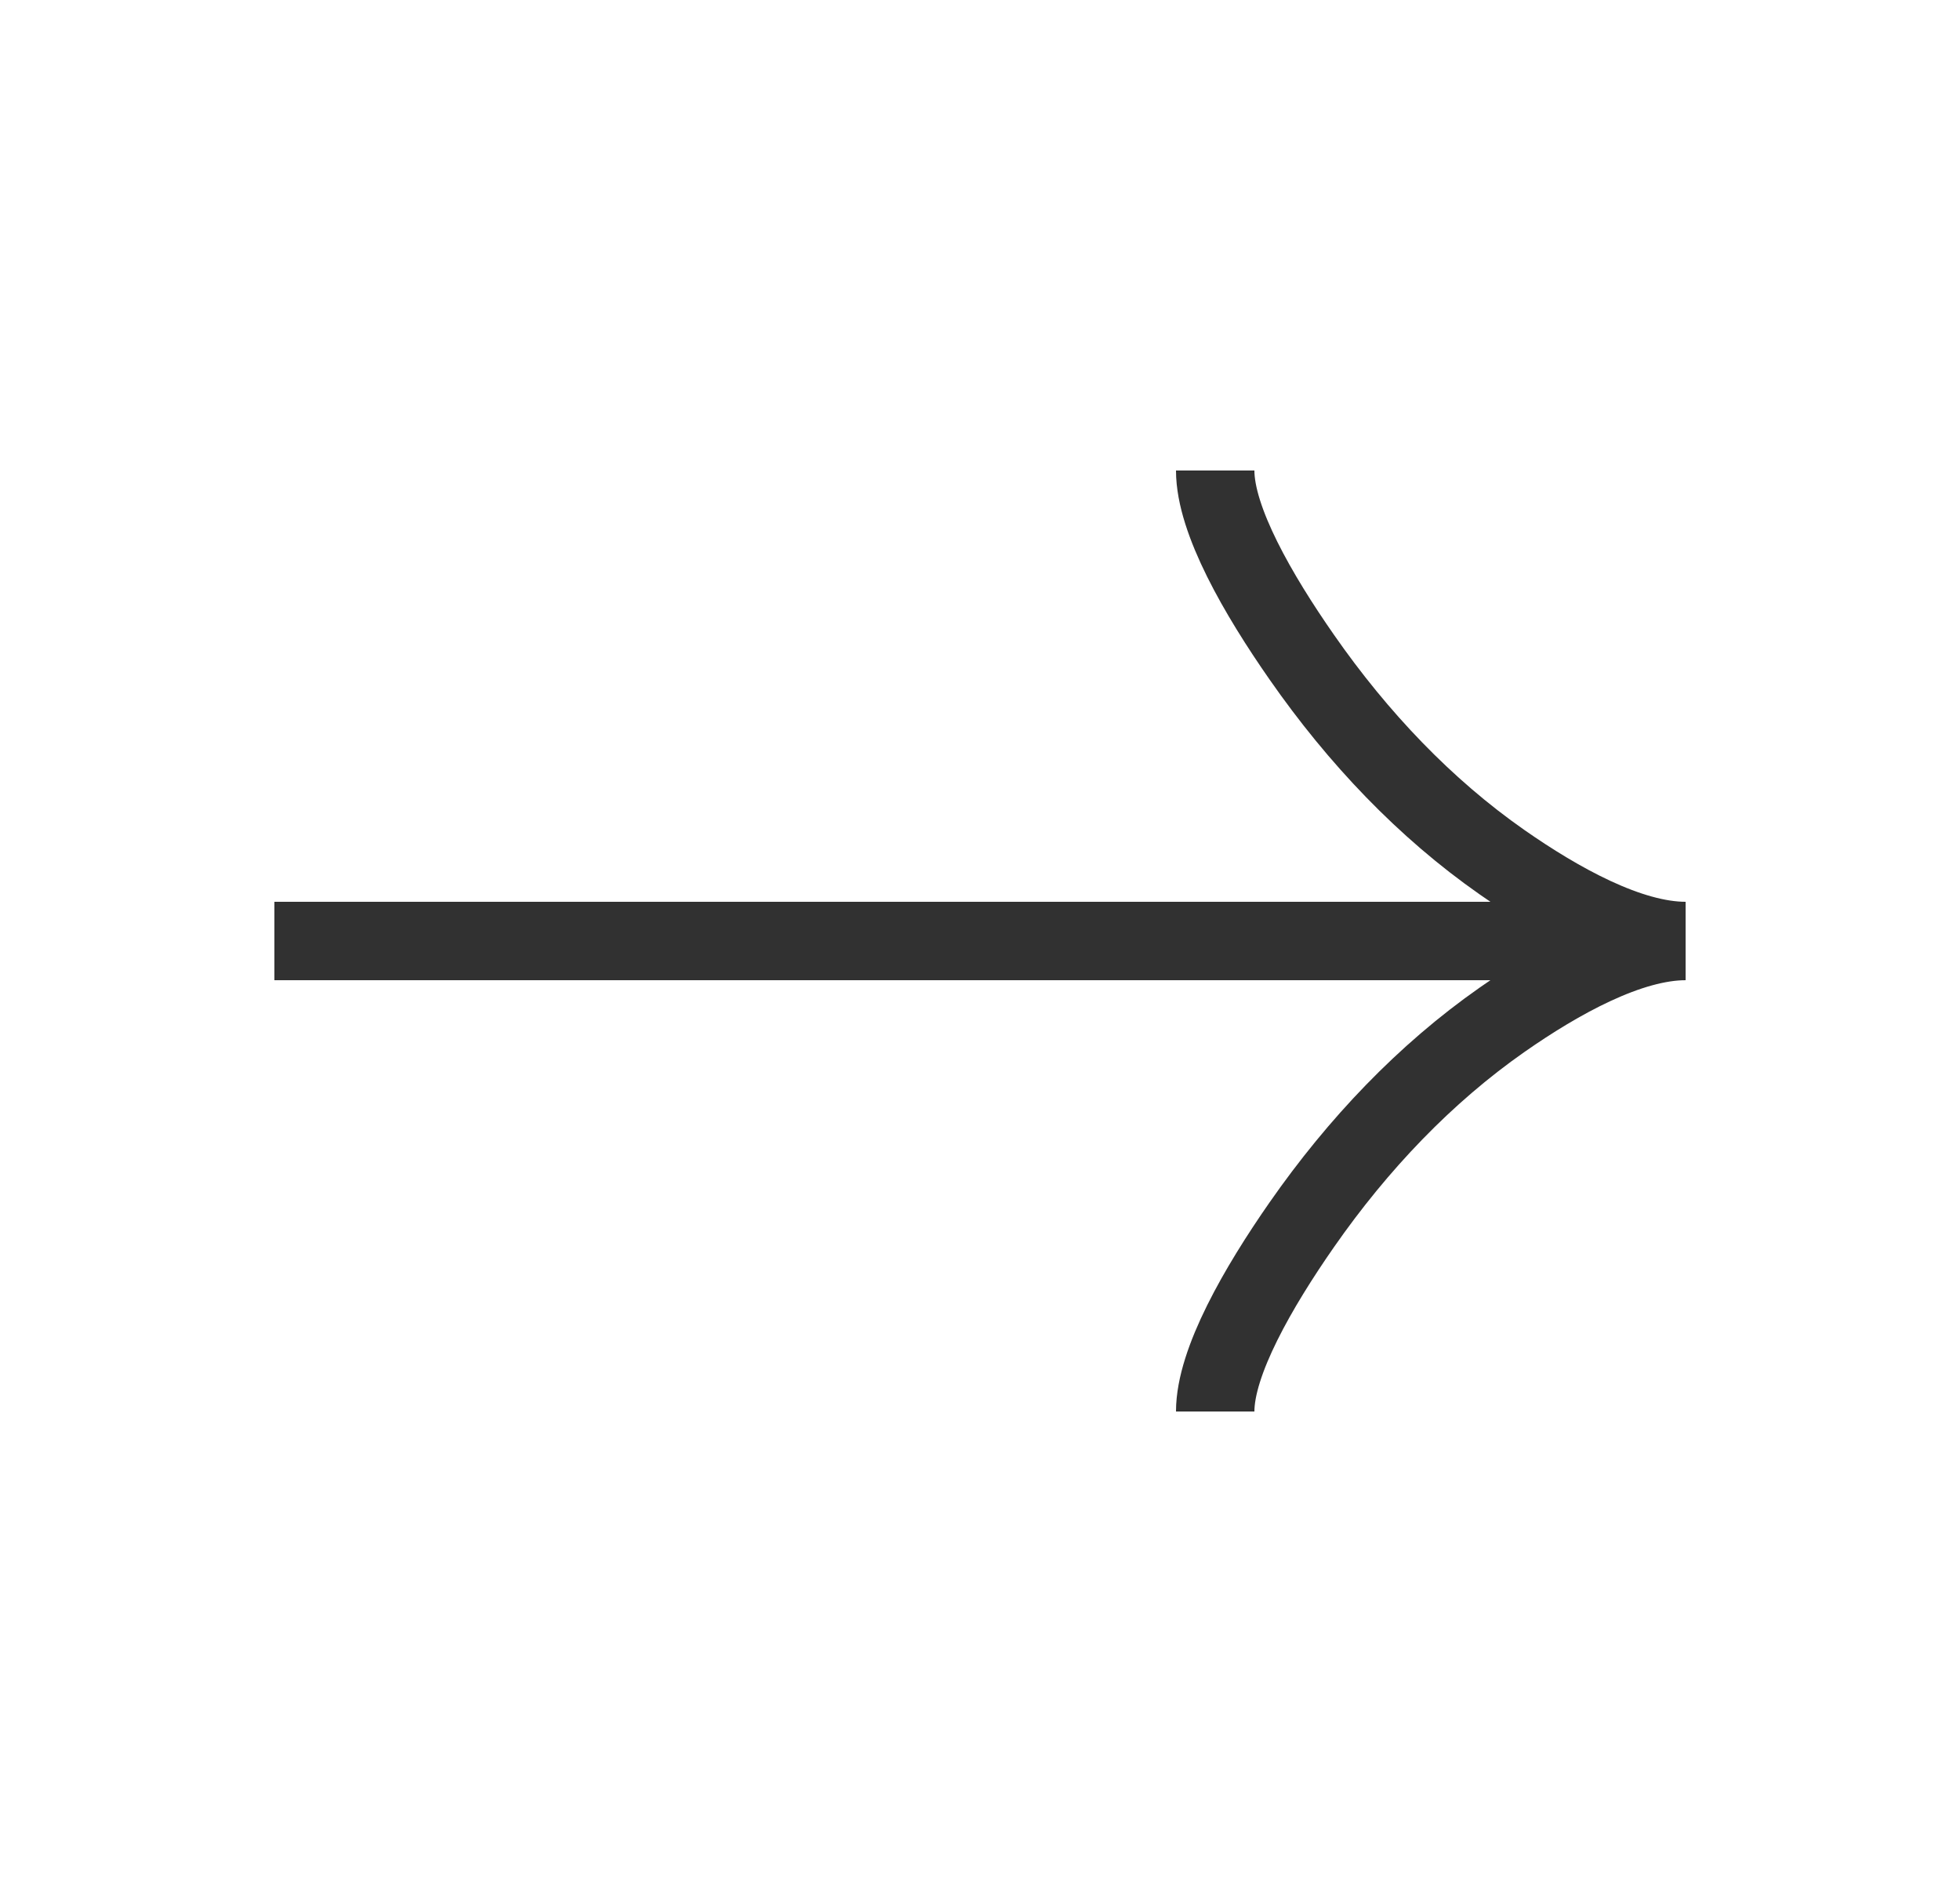
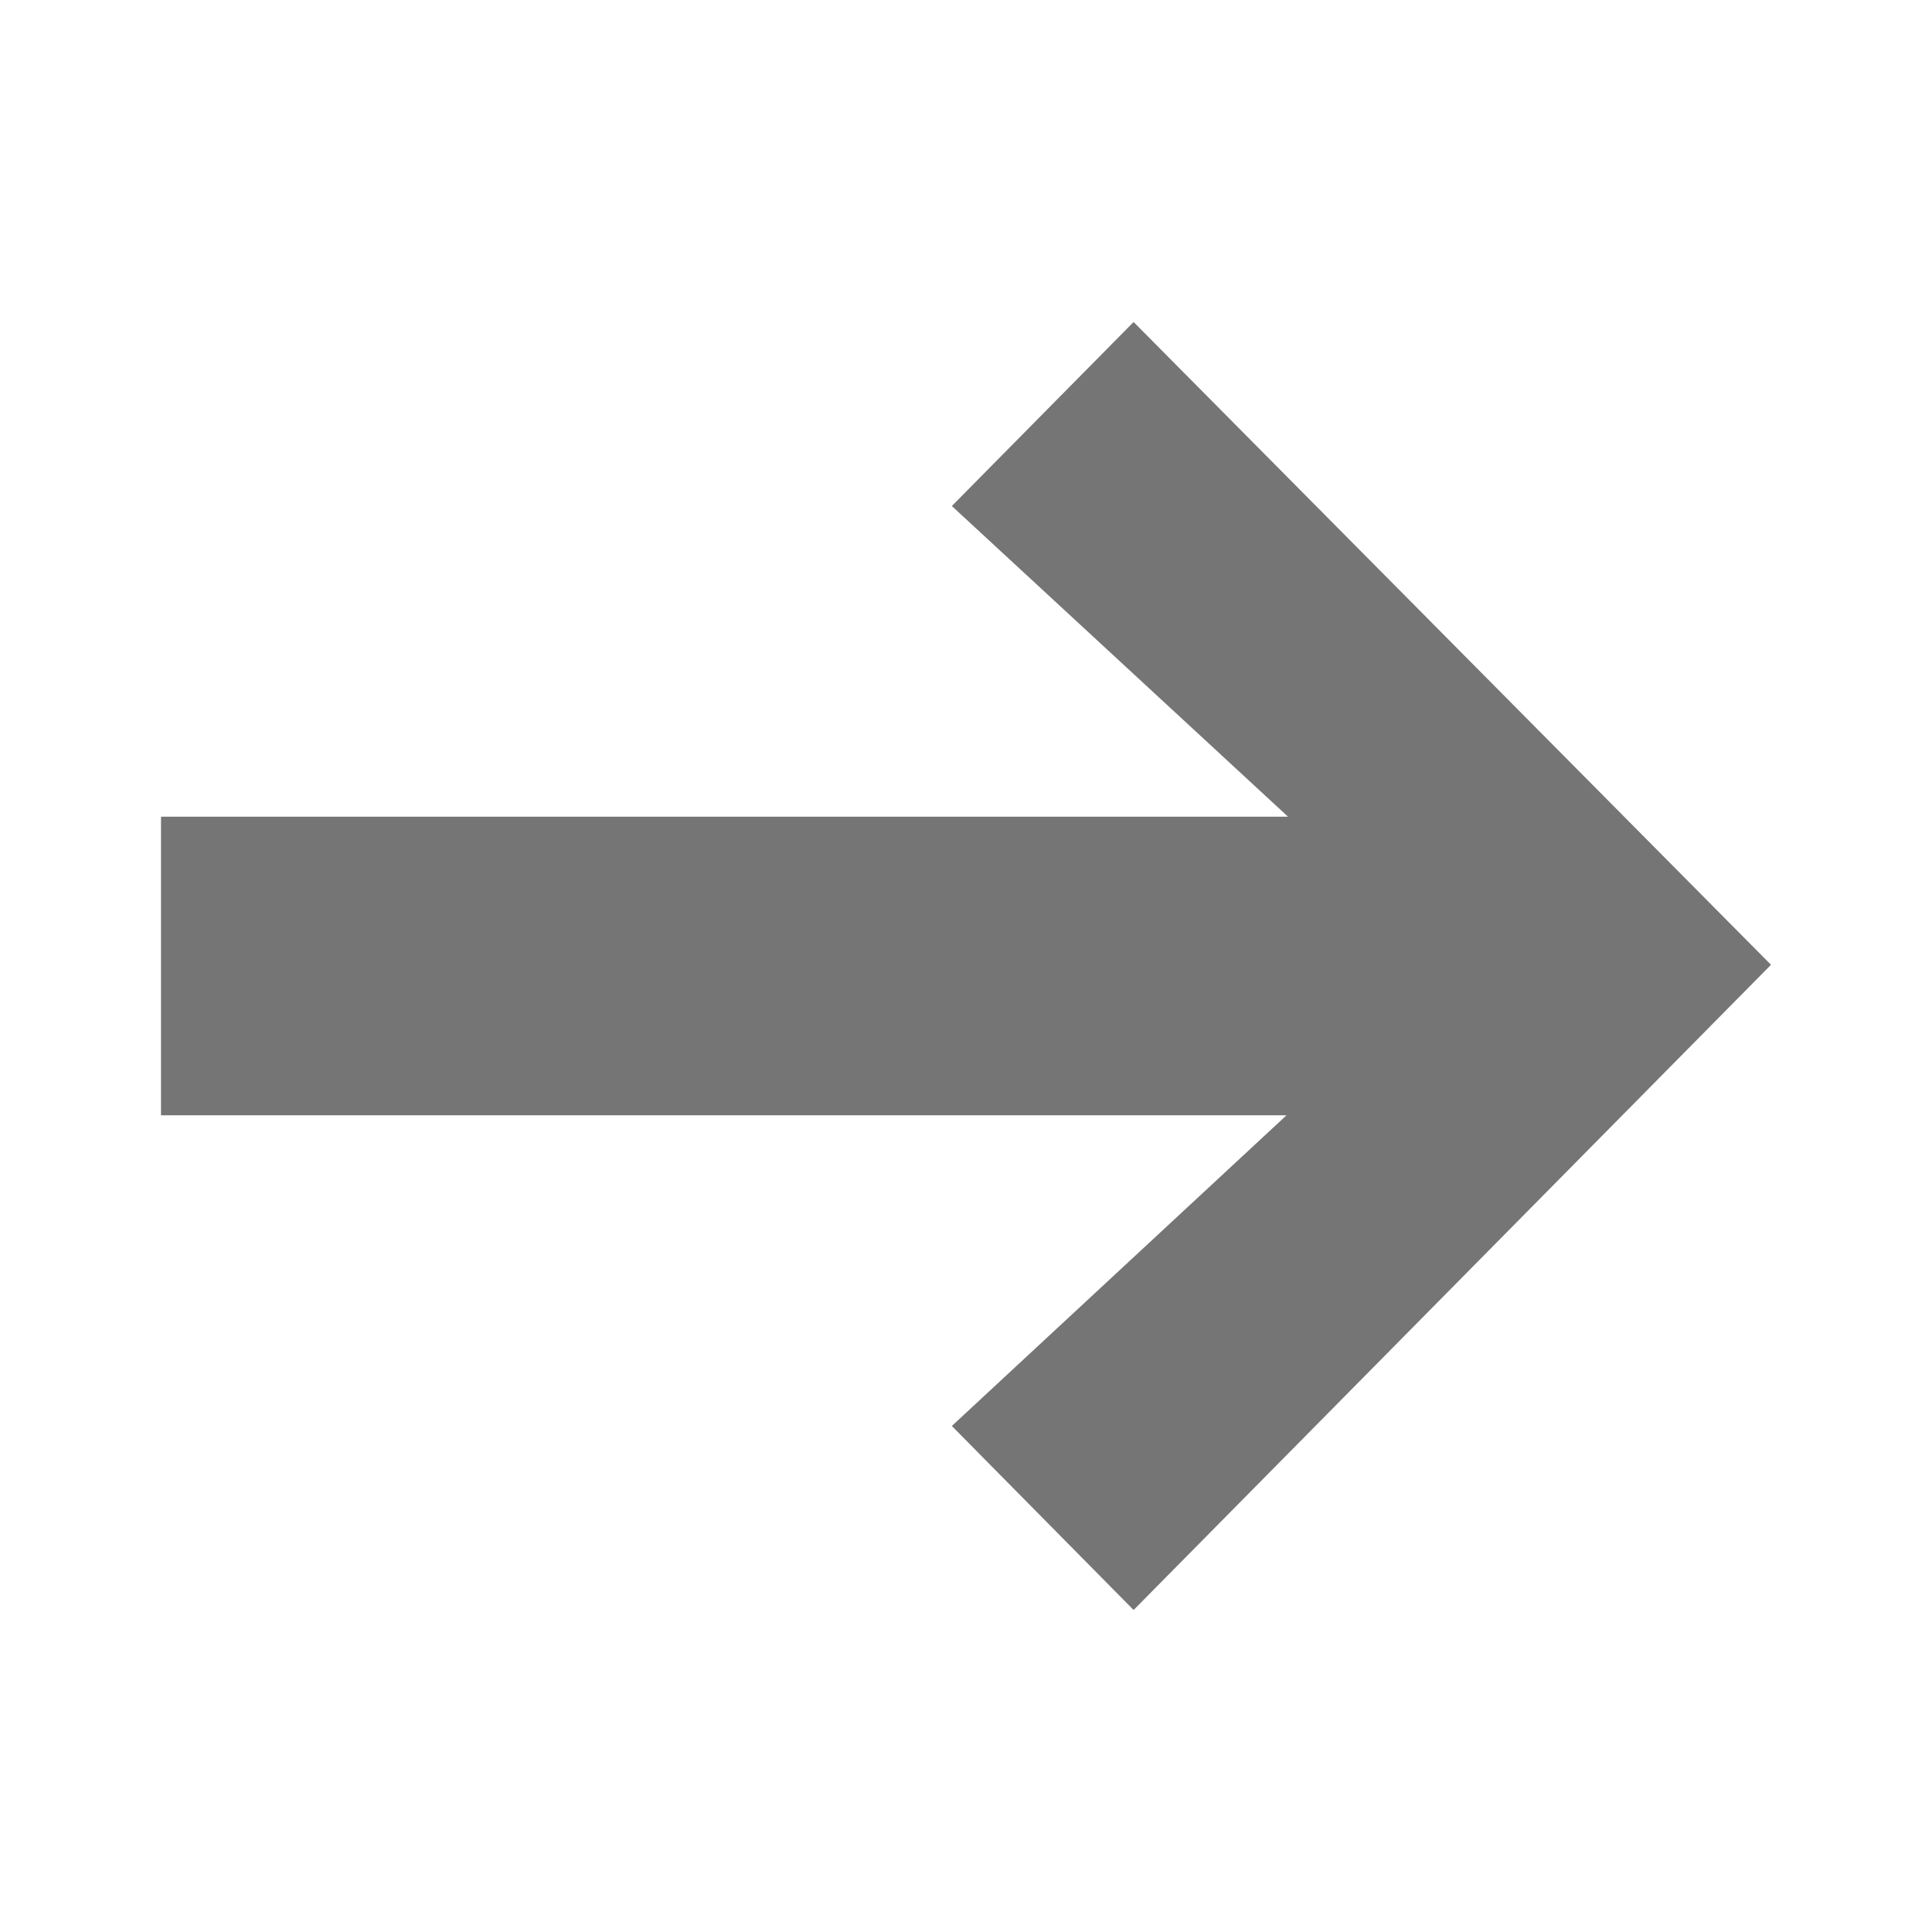
- <svg xmlns="http://www.w3.org/2000/svg" width="25" height="24" viewBox="0 0 25 24" fill="none">
-   <path d="M15.5 6C15.5 6.636 16.05 7.586 16.606 8.383C17.322 9.411 18.177 10.309 19.157 10.994C19.892 11.507 20.783 12 21.5 12M21.5 12C20.783 12 19.891 12.493 19.157 13.006C18.177 13.692 17.322 14.589 16.606 15.616C16.05 16.414 15.5 17.366 15.5 18M21.5 12H3.5" stroke="#313131" />
+ <svg xmlns="http://www.w3.org/2000/svg" width="24" height="24" viewBox="0 0 24 24" fill="none">
+   <path d="M14.082 4L11.824 6.286L16 10.145H2V13.855H15.981L11.824 17.714L14.082 20L22 11.985L14.082 4Z" fill="#757575" />
</svg>
